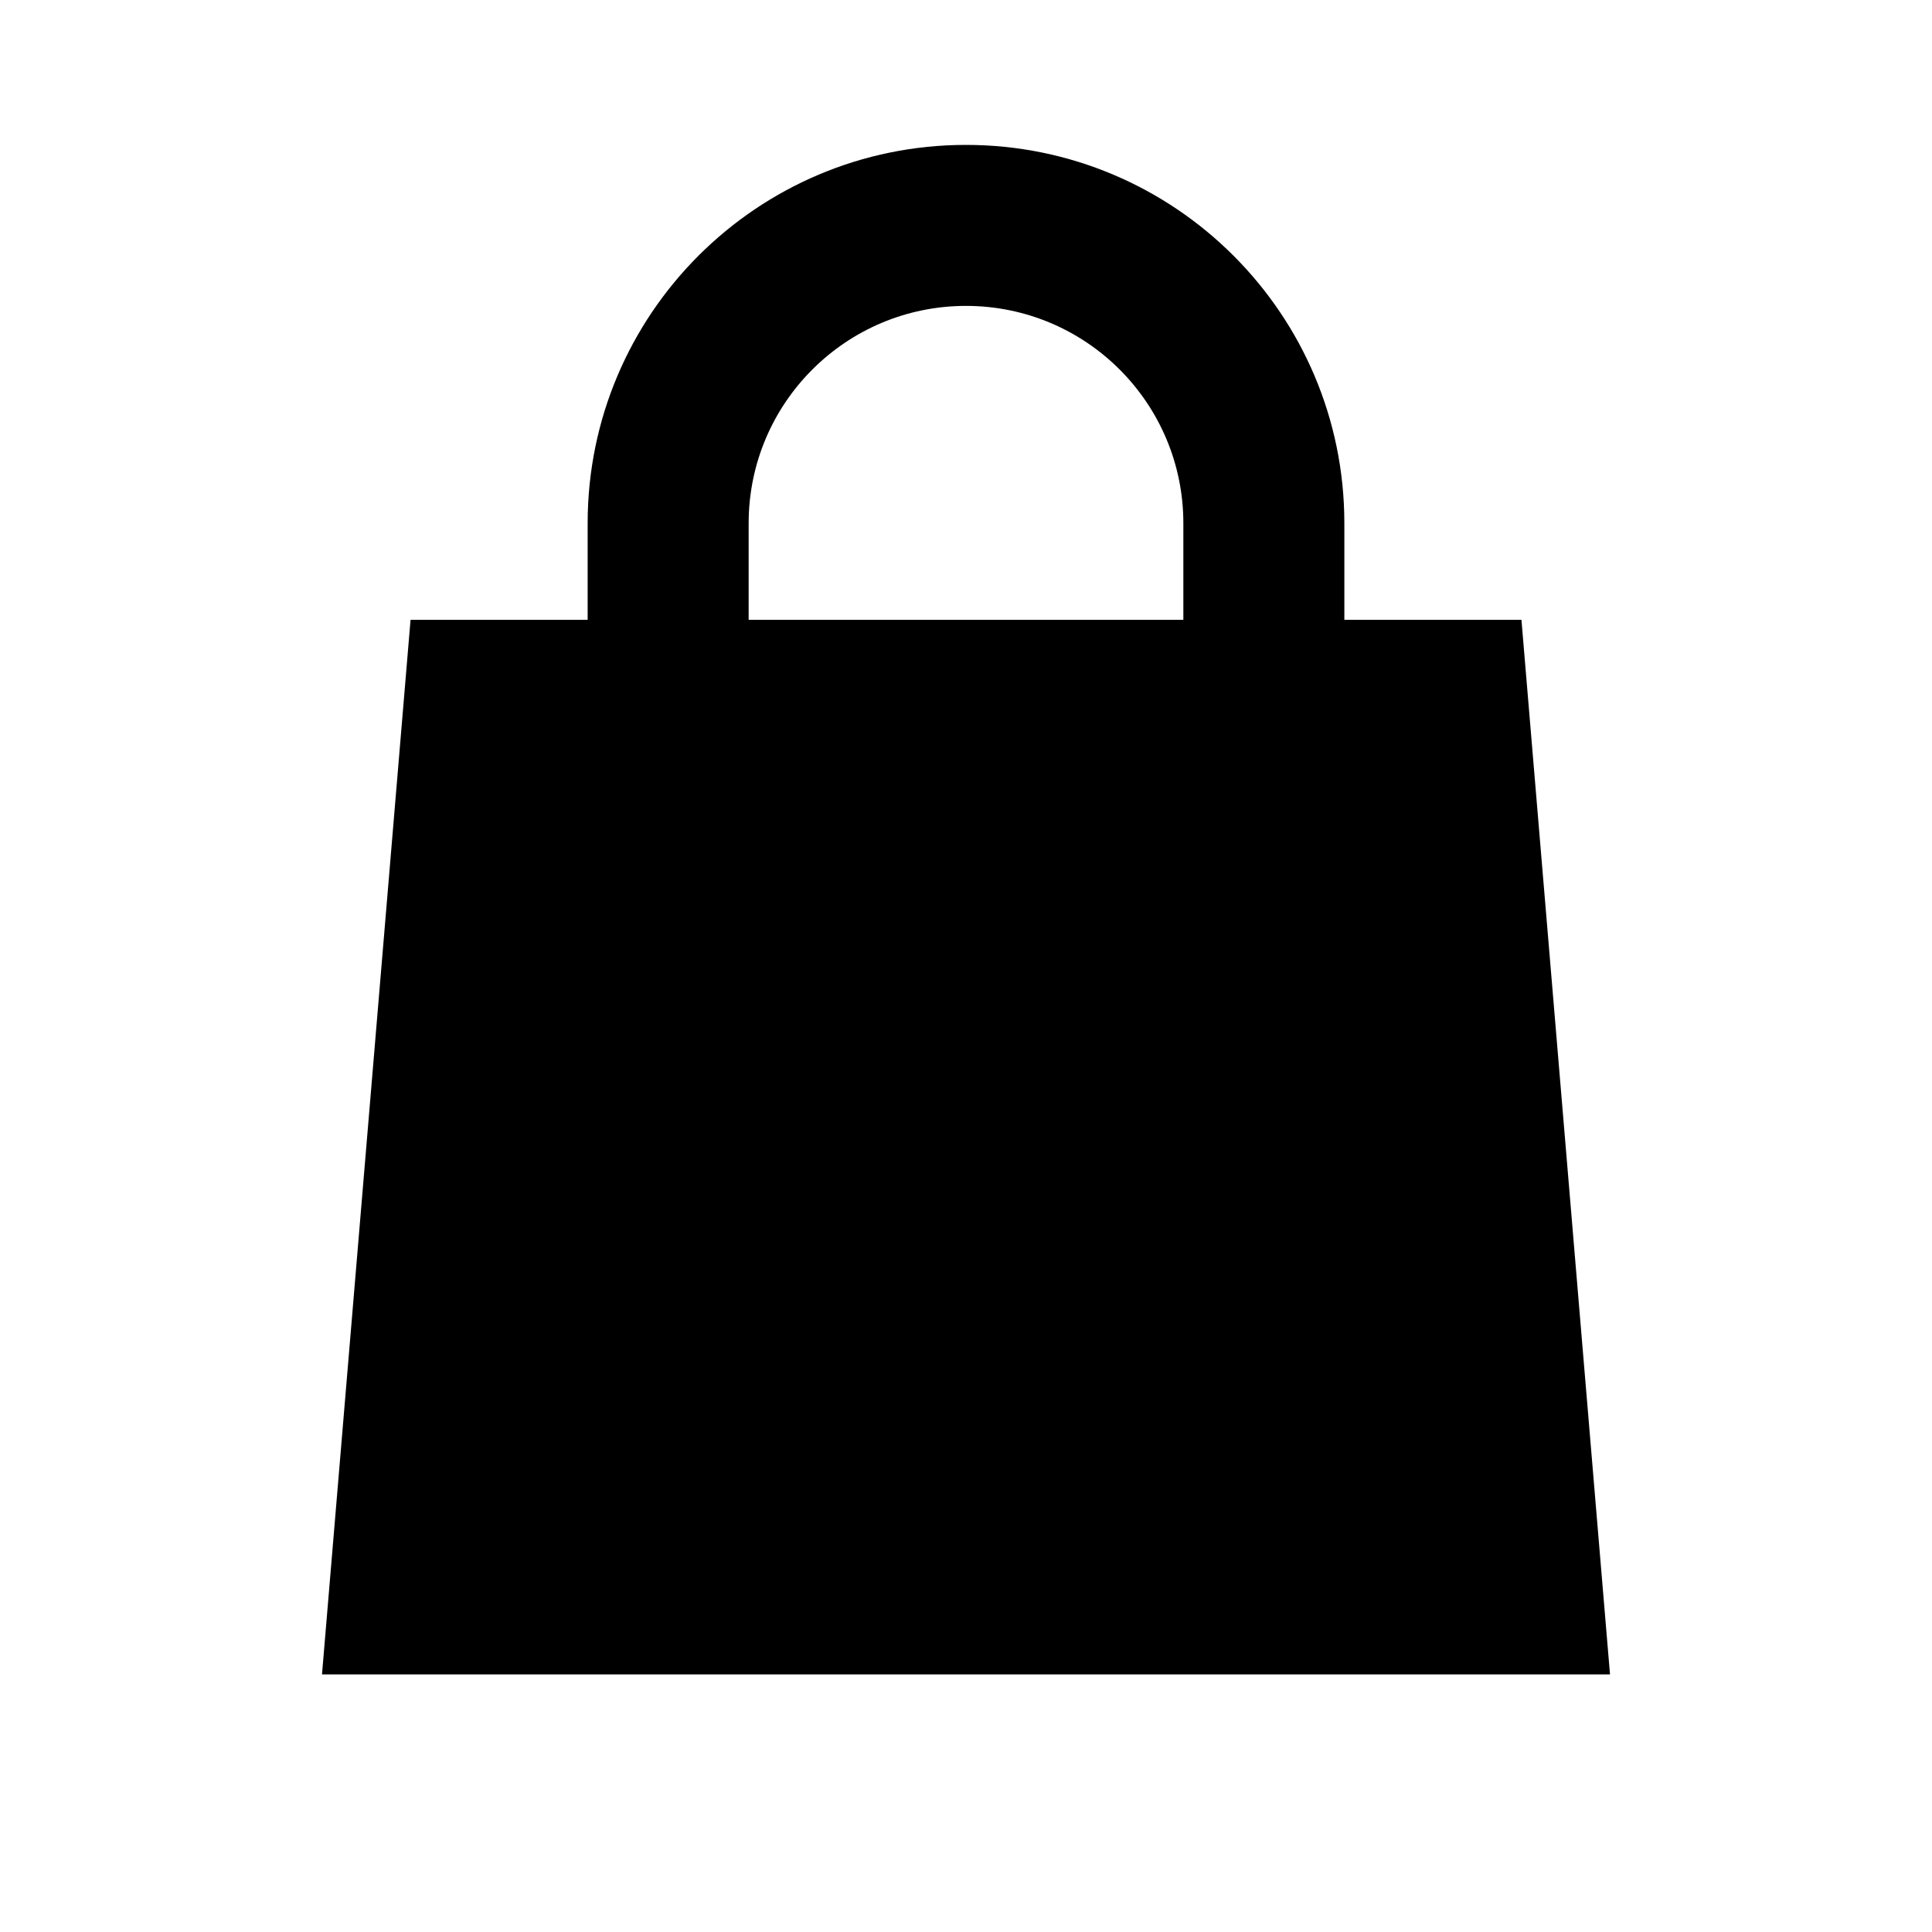
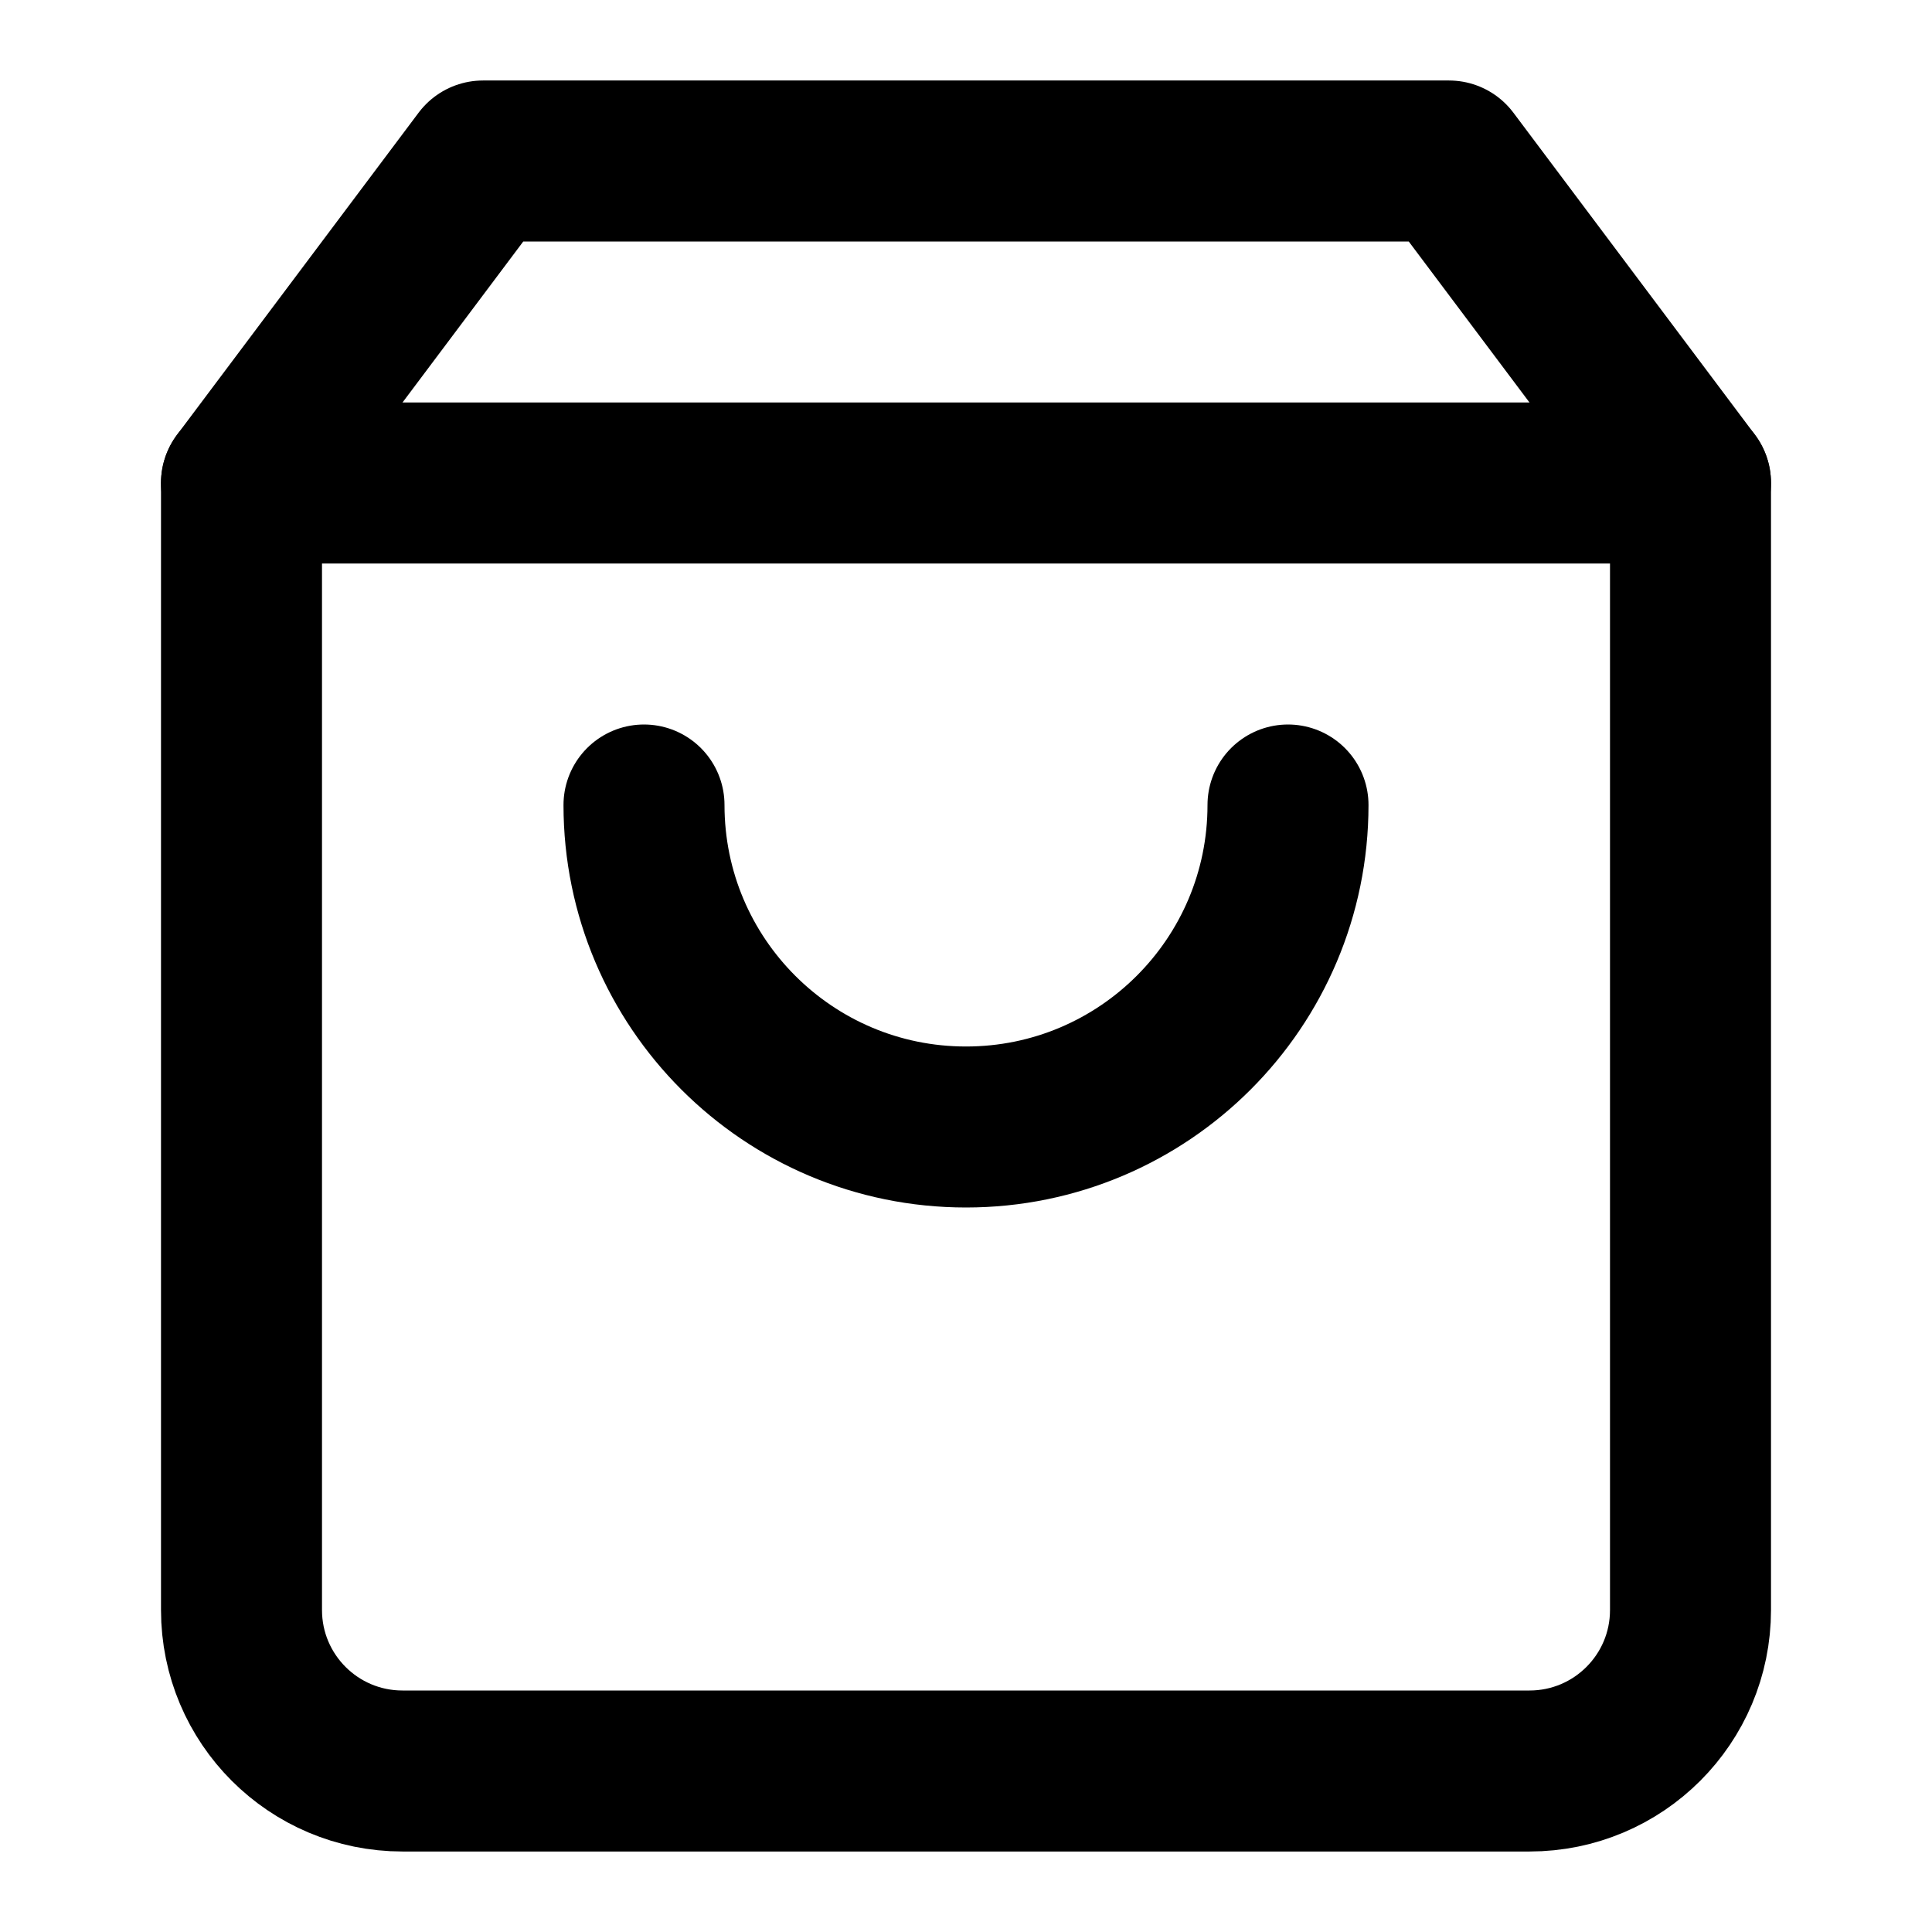
- <svg xmlns="http://www.w3.org/2000/svg" width="24" height="24" viewBox="0 0 24 24">
-   <path d="M7.3 7.7V6.5a4.7 4.7 0 0 1 9.4 0v1.2h2.2l1.1 13.1H4L5.1 7.7h2.2Zm2 0h5.4V6.5a2.7 2.7 0 0 0-5.4 0v1.2Z" fill="black" />
+ <svg xmlns="http://www.w3.org/2000/svg" width="24" height="24" viewBox="0 0 24 24" fill="none">
+   <path d="M6 2L3 6V20C3 21.105 3.895 22 5 22H19C20.105 22 21 21.105 21 20V6L18 2H6Z" stroke="black" stroke-width="2" stroke-linecap="round" stroke-linejoin="round" />
+   <path d="M3 6H21" stroke="black" stroke-width="2" stroke-linecap="round" stroke-linejoin="round" />
+   <path d="M16 10C16 12.209 14.209 14 12 14C9.791 14 8 12.209 8 10" stroke="black" stroke-width="2" stroke-linecap="round" stroke-linejoin="round" />
</svg>
